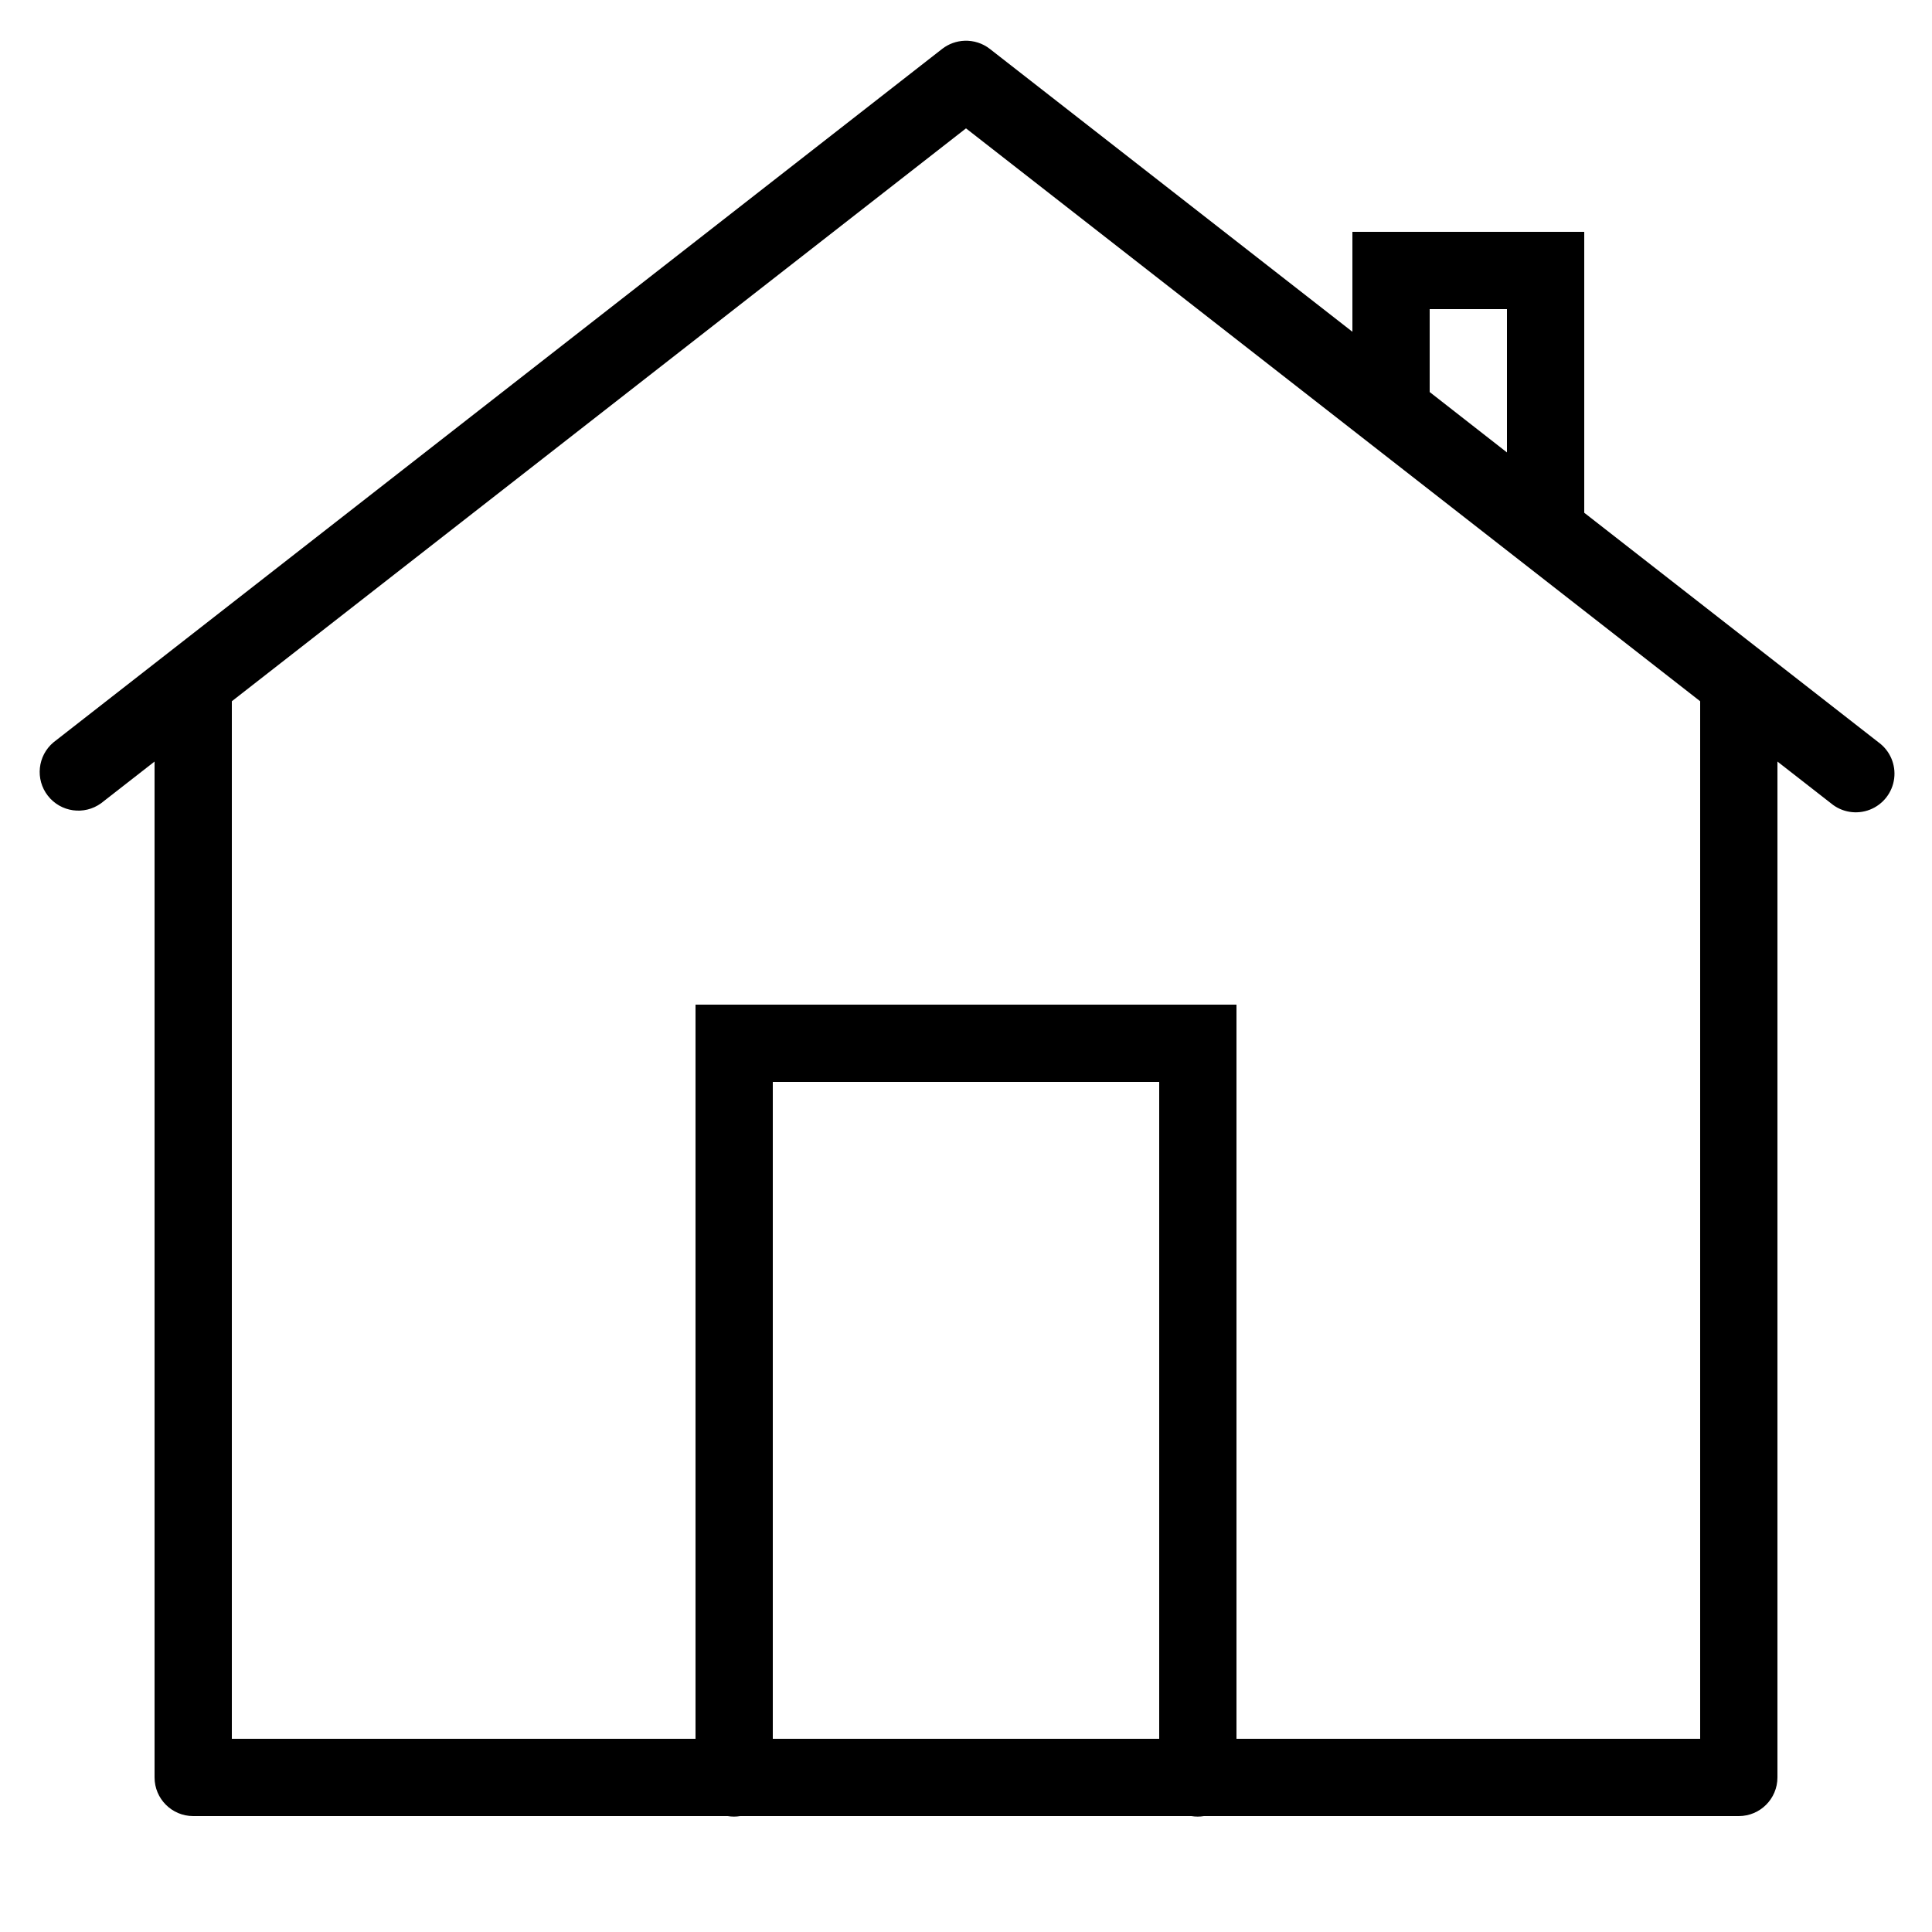
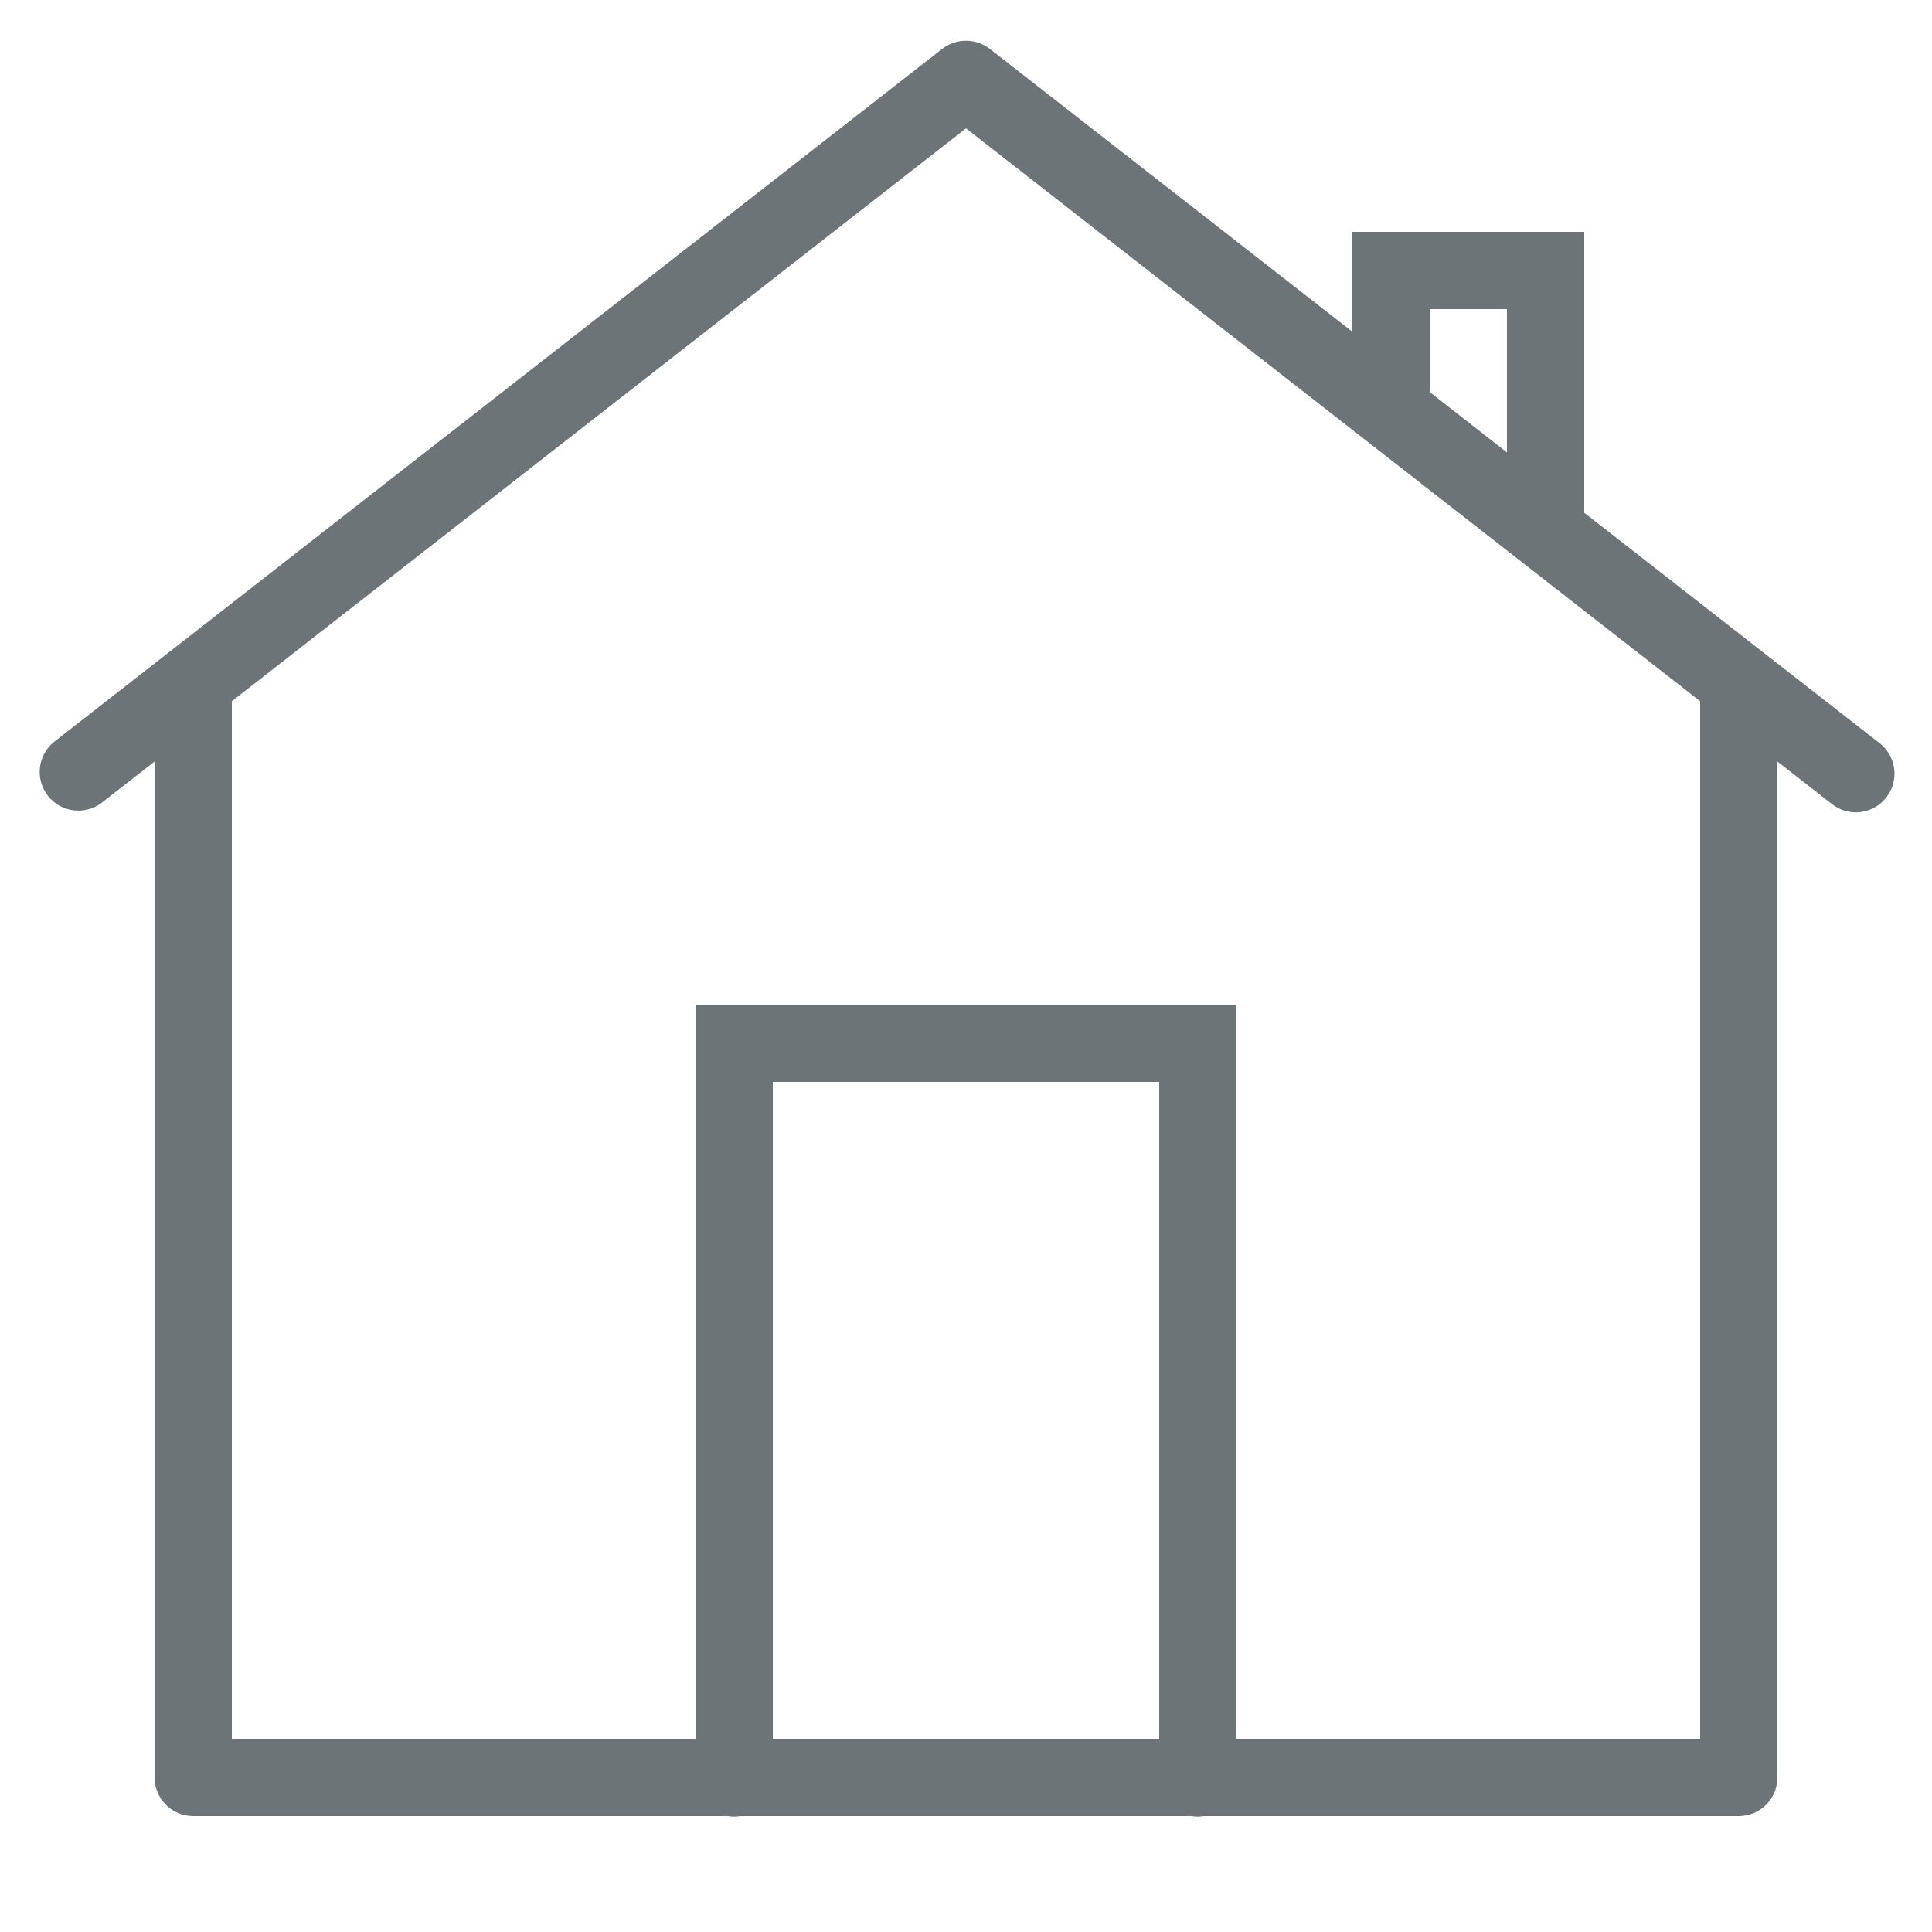
<svg xmlns="http://www.w3.org/2000/svg" fill="#000000" viewBox="0 0 50 50" width="50px" height="50px">
-   <path d="M 24.963 1.055 A 1 1 0 0 0 24.385 1.264 L 1.385 19.211 A 1.001 1.001 0 0 0 2.615 20.789 L 4 19.709 L 4 46 A 1 1 0 0 0 5 47 L 18.832 47 A 1 1 0 0 0 19.158 47 L 30.832 47 A 1 1 0 0 0 31.158 47 L 45 47 A 1 1 0 0 0 46 46 L 46 19.709 L 47.385 20.789 A 1.001 1.001 0 1 0 48.615 19.211 L 41 13.27 L 41 6 L 35 6 L 35 8.586 L 25.615 1.264 A 1 1 0 0 0 24.963 1.055 z M 25 3.322 L 44 18.148 L 44 45 L 32 45 L 32 26 L 18 26 L 18 45 L 6 45 L 6 18.148 L 25 3.322 z M 37 8 L 39 8 L 39 11.709 L 37 10.146 L 37 8 z M 20 28 L 30 28 L 30 45 L 20 45 L 20 28 z" />
+   <path d="M 24.963 1.055 A 1 1 0 0 0 24.385 1.264 L 1.385 19.211 A 1.001 1.001 0 0 0 2.615 20.789 L 4 19.709 L 4 46 A 1 1 0 0 0 5 47 L 18.832 47 A 1 1 0 0 0 19.158 47 L 30.832 47 A 1 1 0 0 0 31.158 47 L 45 47 A 1 1 0 0 0 46 46 L 46 19.709 L 47.385 20.789 A 1.001 1.001 0 1 0 48.615 19.211 L 41 13.27 L 41 6 L 35 6 L 35 8.586 L 25.615 1.264 A 1 1 0 0 0 24.963 1.055 z M 25 3.322 L 44 18.148 L 44 45 L 32 45 L 32 26 L 18 26 L 18 45 L 6 45 L 6 18.148 L 25 3.322 z M 37 8 L 39 8 L 39 11.709 L 37 10.146 L 37 8 z M 20 28 L 30 28 L 30 45 L 20 45 L 20 28 z" fill="#6C7478" />
</svg>
